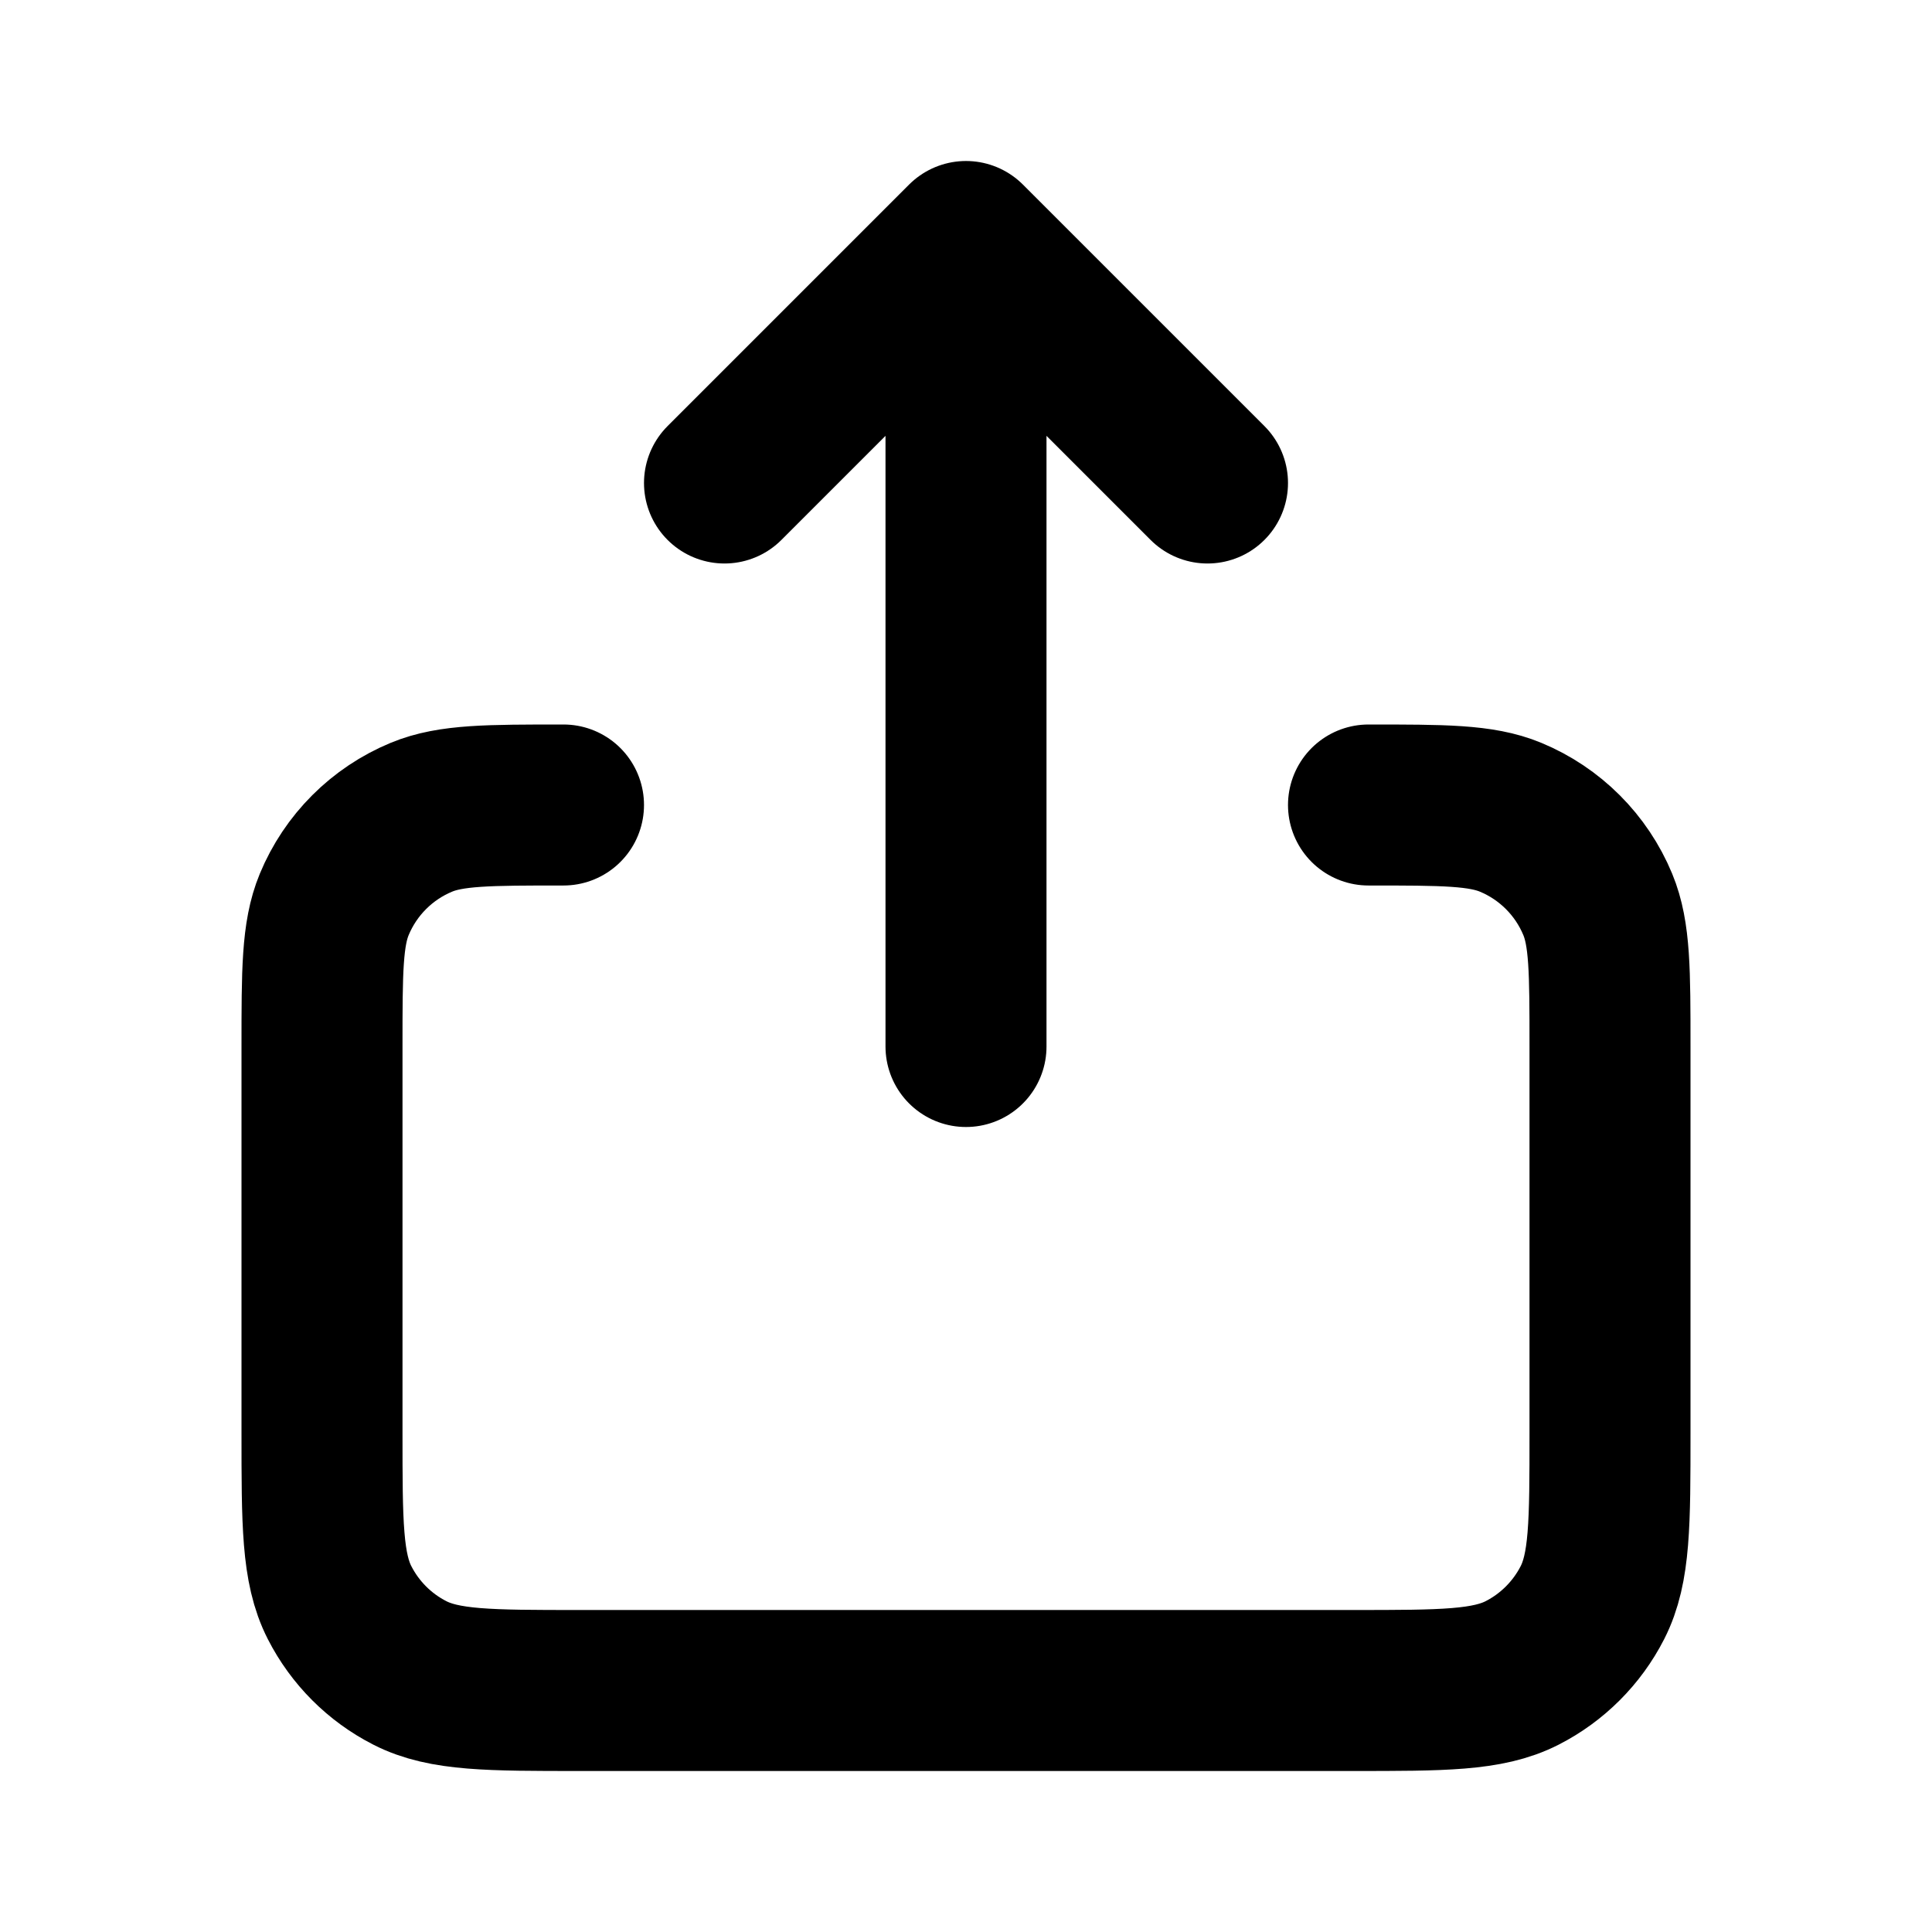
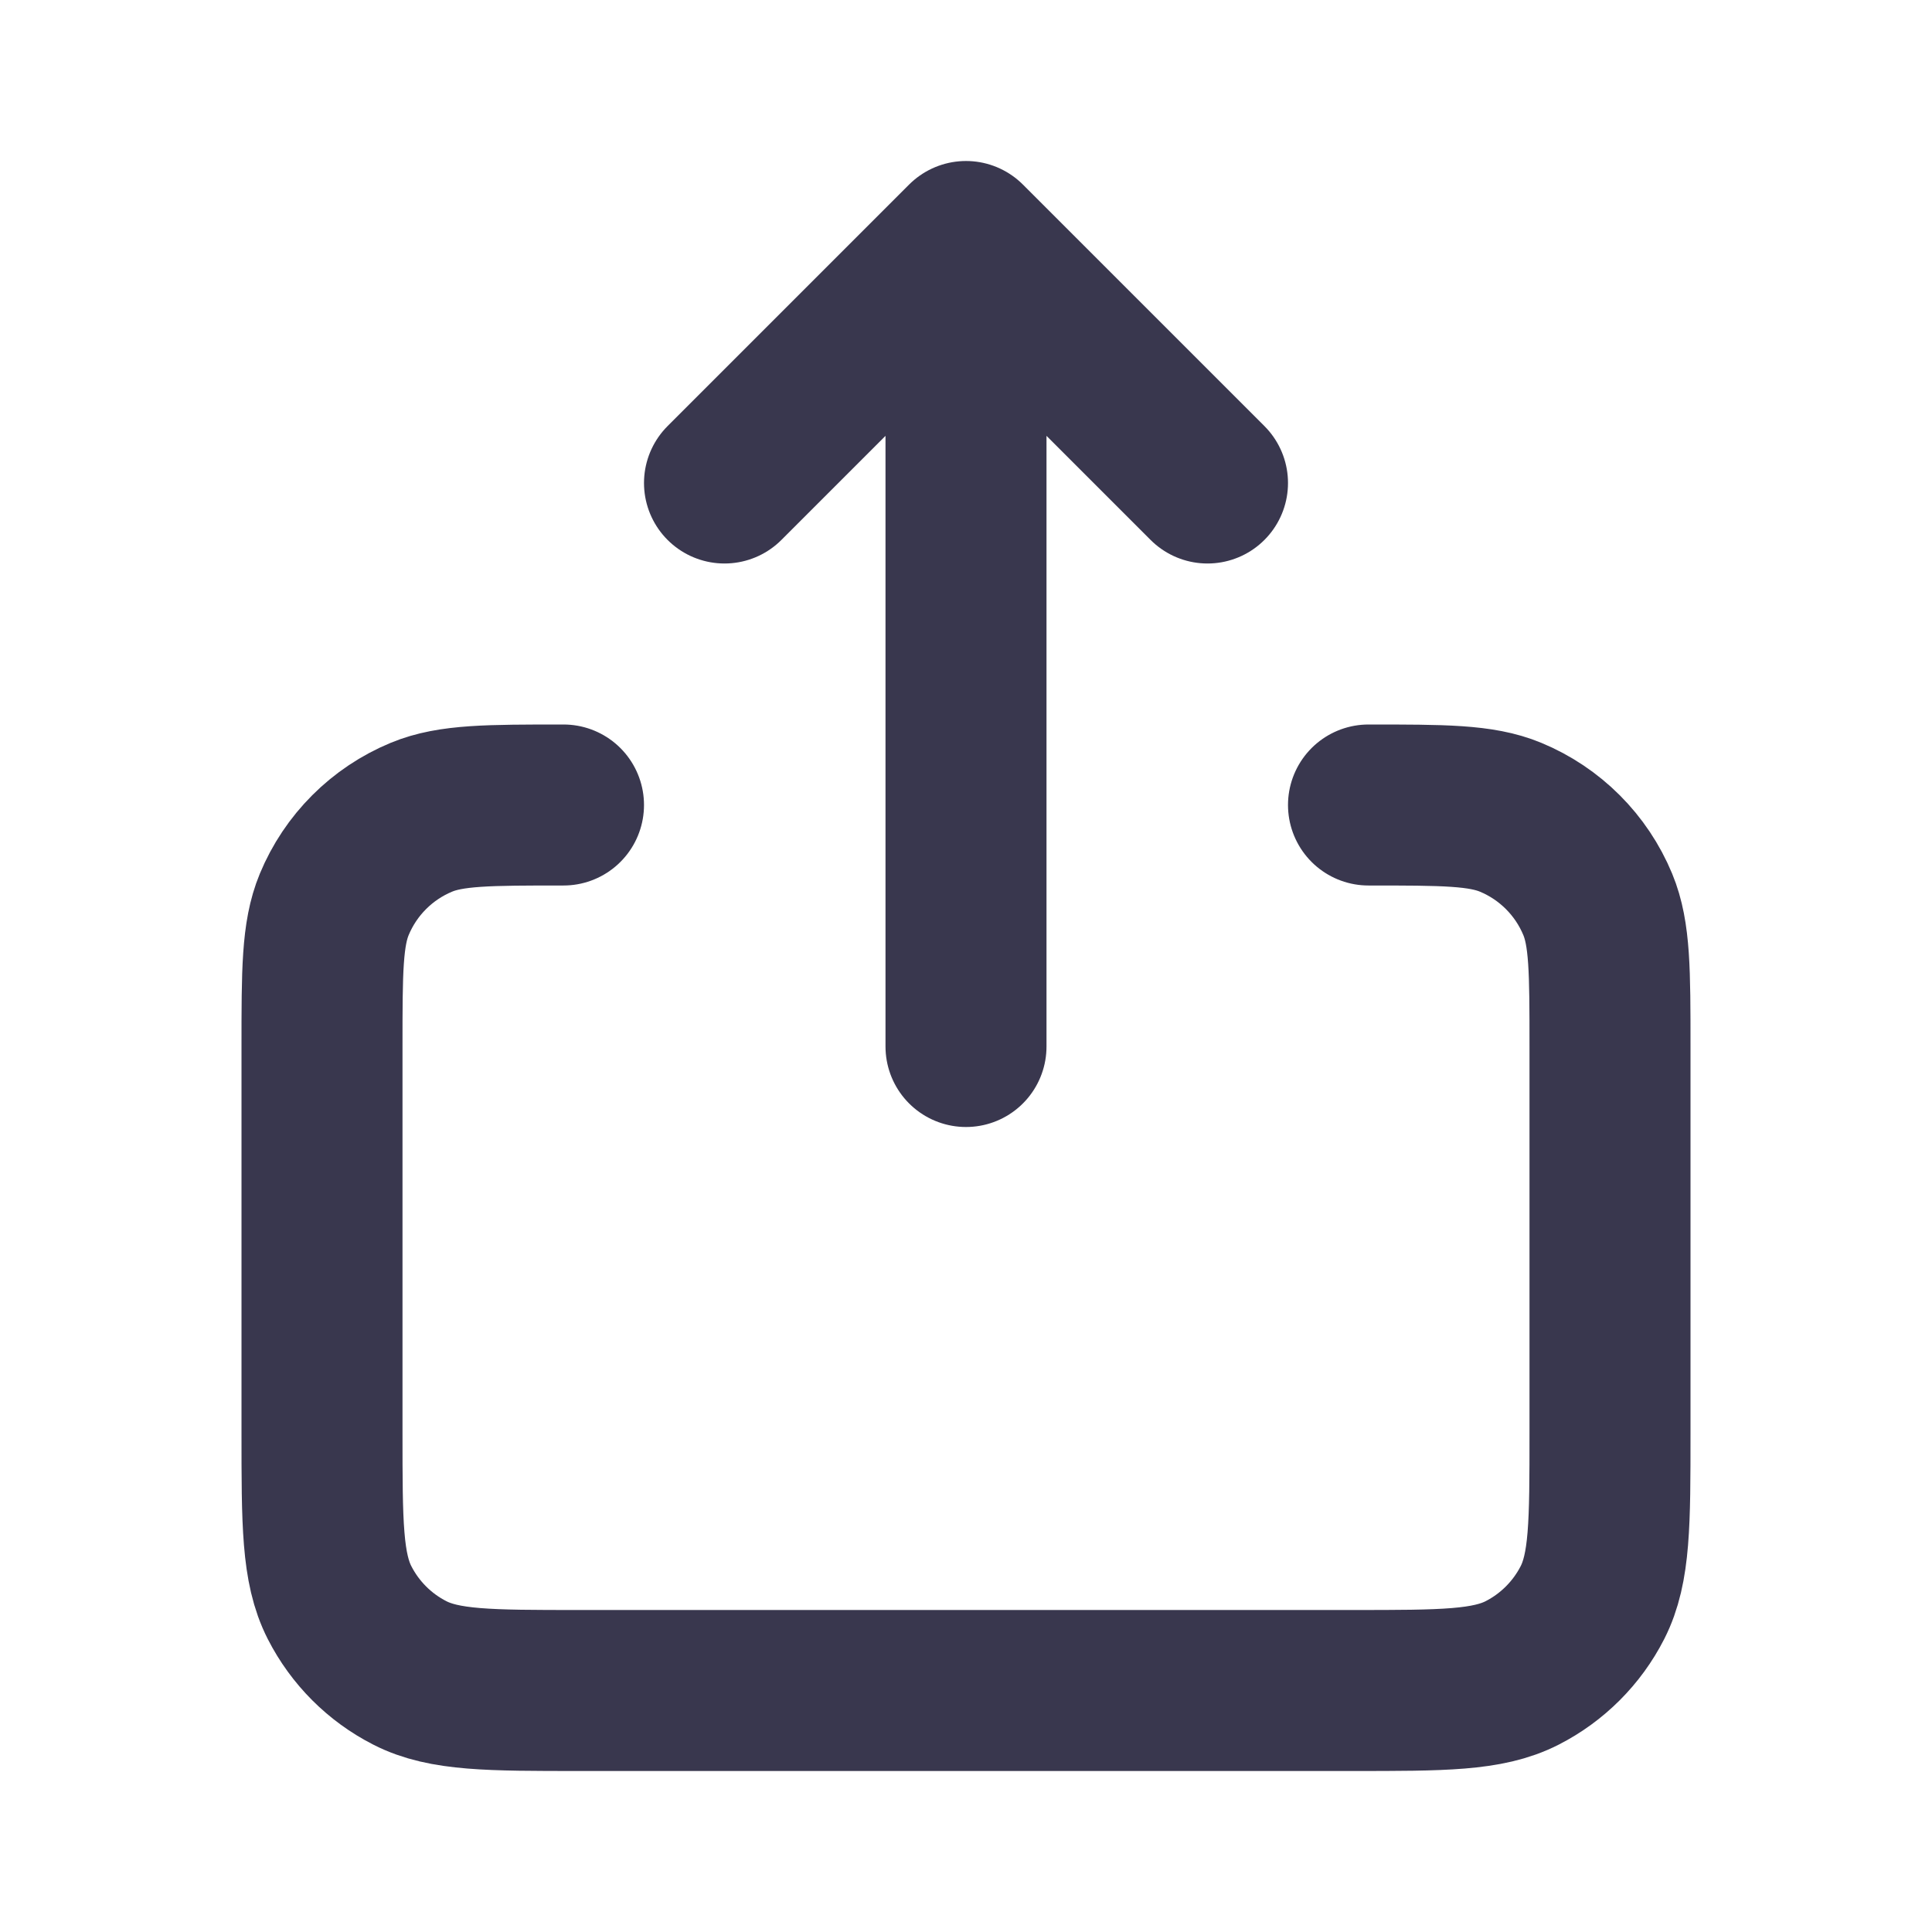
<svg xmlns="http://www.w3.org/2000/svg" width="20" height="20" viewBox="0 0 24 24" fill="none">
-   <path id="Vector" d="M9 6L12 3M12 3L15 6M12 3V13M7 10C6.068 10 5.602 10 5.235 10.152C4.745 10.355 4.355 10.745 4.152 11.235C4 11.602 4 12.068 4 13V17.8C4 18.92 4 19.48 4.218 19.908C4.41 20.284 4.715 20.59 5.092 20.782C5.519 21 6.079 21 7.197 21H16.804C17.922 21 18.48 21 18.908 20.782C19.284 20.59 19.59 20.284 19.782 19.908C20 19.48 20 18.921 20 17.803V13C20 12.068 20 11.602 19.848 11.235C19.645 10.745 19.255 10.355 18.765 10.152C18.398 10 17.932 10 17 10" stroke="#000000" stroke-width="2" stroke-linecap="round" stroke-linejoin="round" />
+   <path id="Vector" d="M9 6L12 3M12 3L15 6M12 3V13M7 10C6.068 10 5.602 10 5.235 10.152C4.745 10.355 4.355 10.745 4.152 11.235C4 11.602 4 12.068 4 13V17.8C4 18.92 4 19.48 4.218 19.908C4.41 20.284 4.715 20.59 5.092 20.782C5.519 21 6.079 21 7.197 21H16.804C17.922 21 18.48 21 18.908 20.782C19.284 20.59 19.59 20.284 19.782 19.908C20 19.48 20 18.921 20 17.803V13C20 12.068 20 11.602 19.848 11.235C19.645 10.745 19.255 10.355 18.765 10.152C18.398 10 17.932 10 17 10" stroke="rgb(57, 55, 78)" stroke-width="2" stroke-linecap="round" stroke-linejoin="round" />
</svg>
